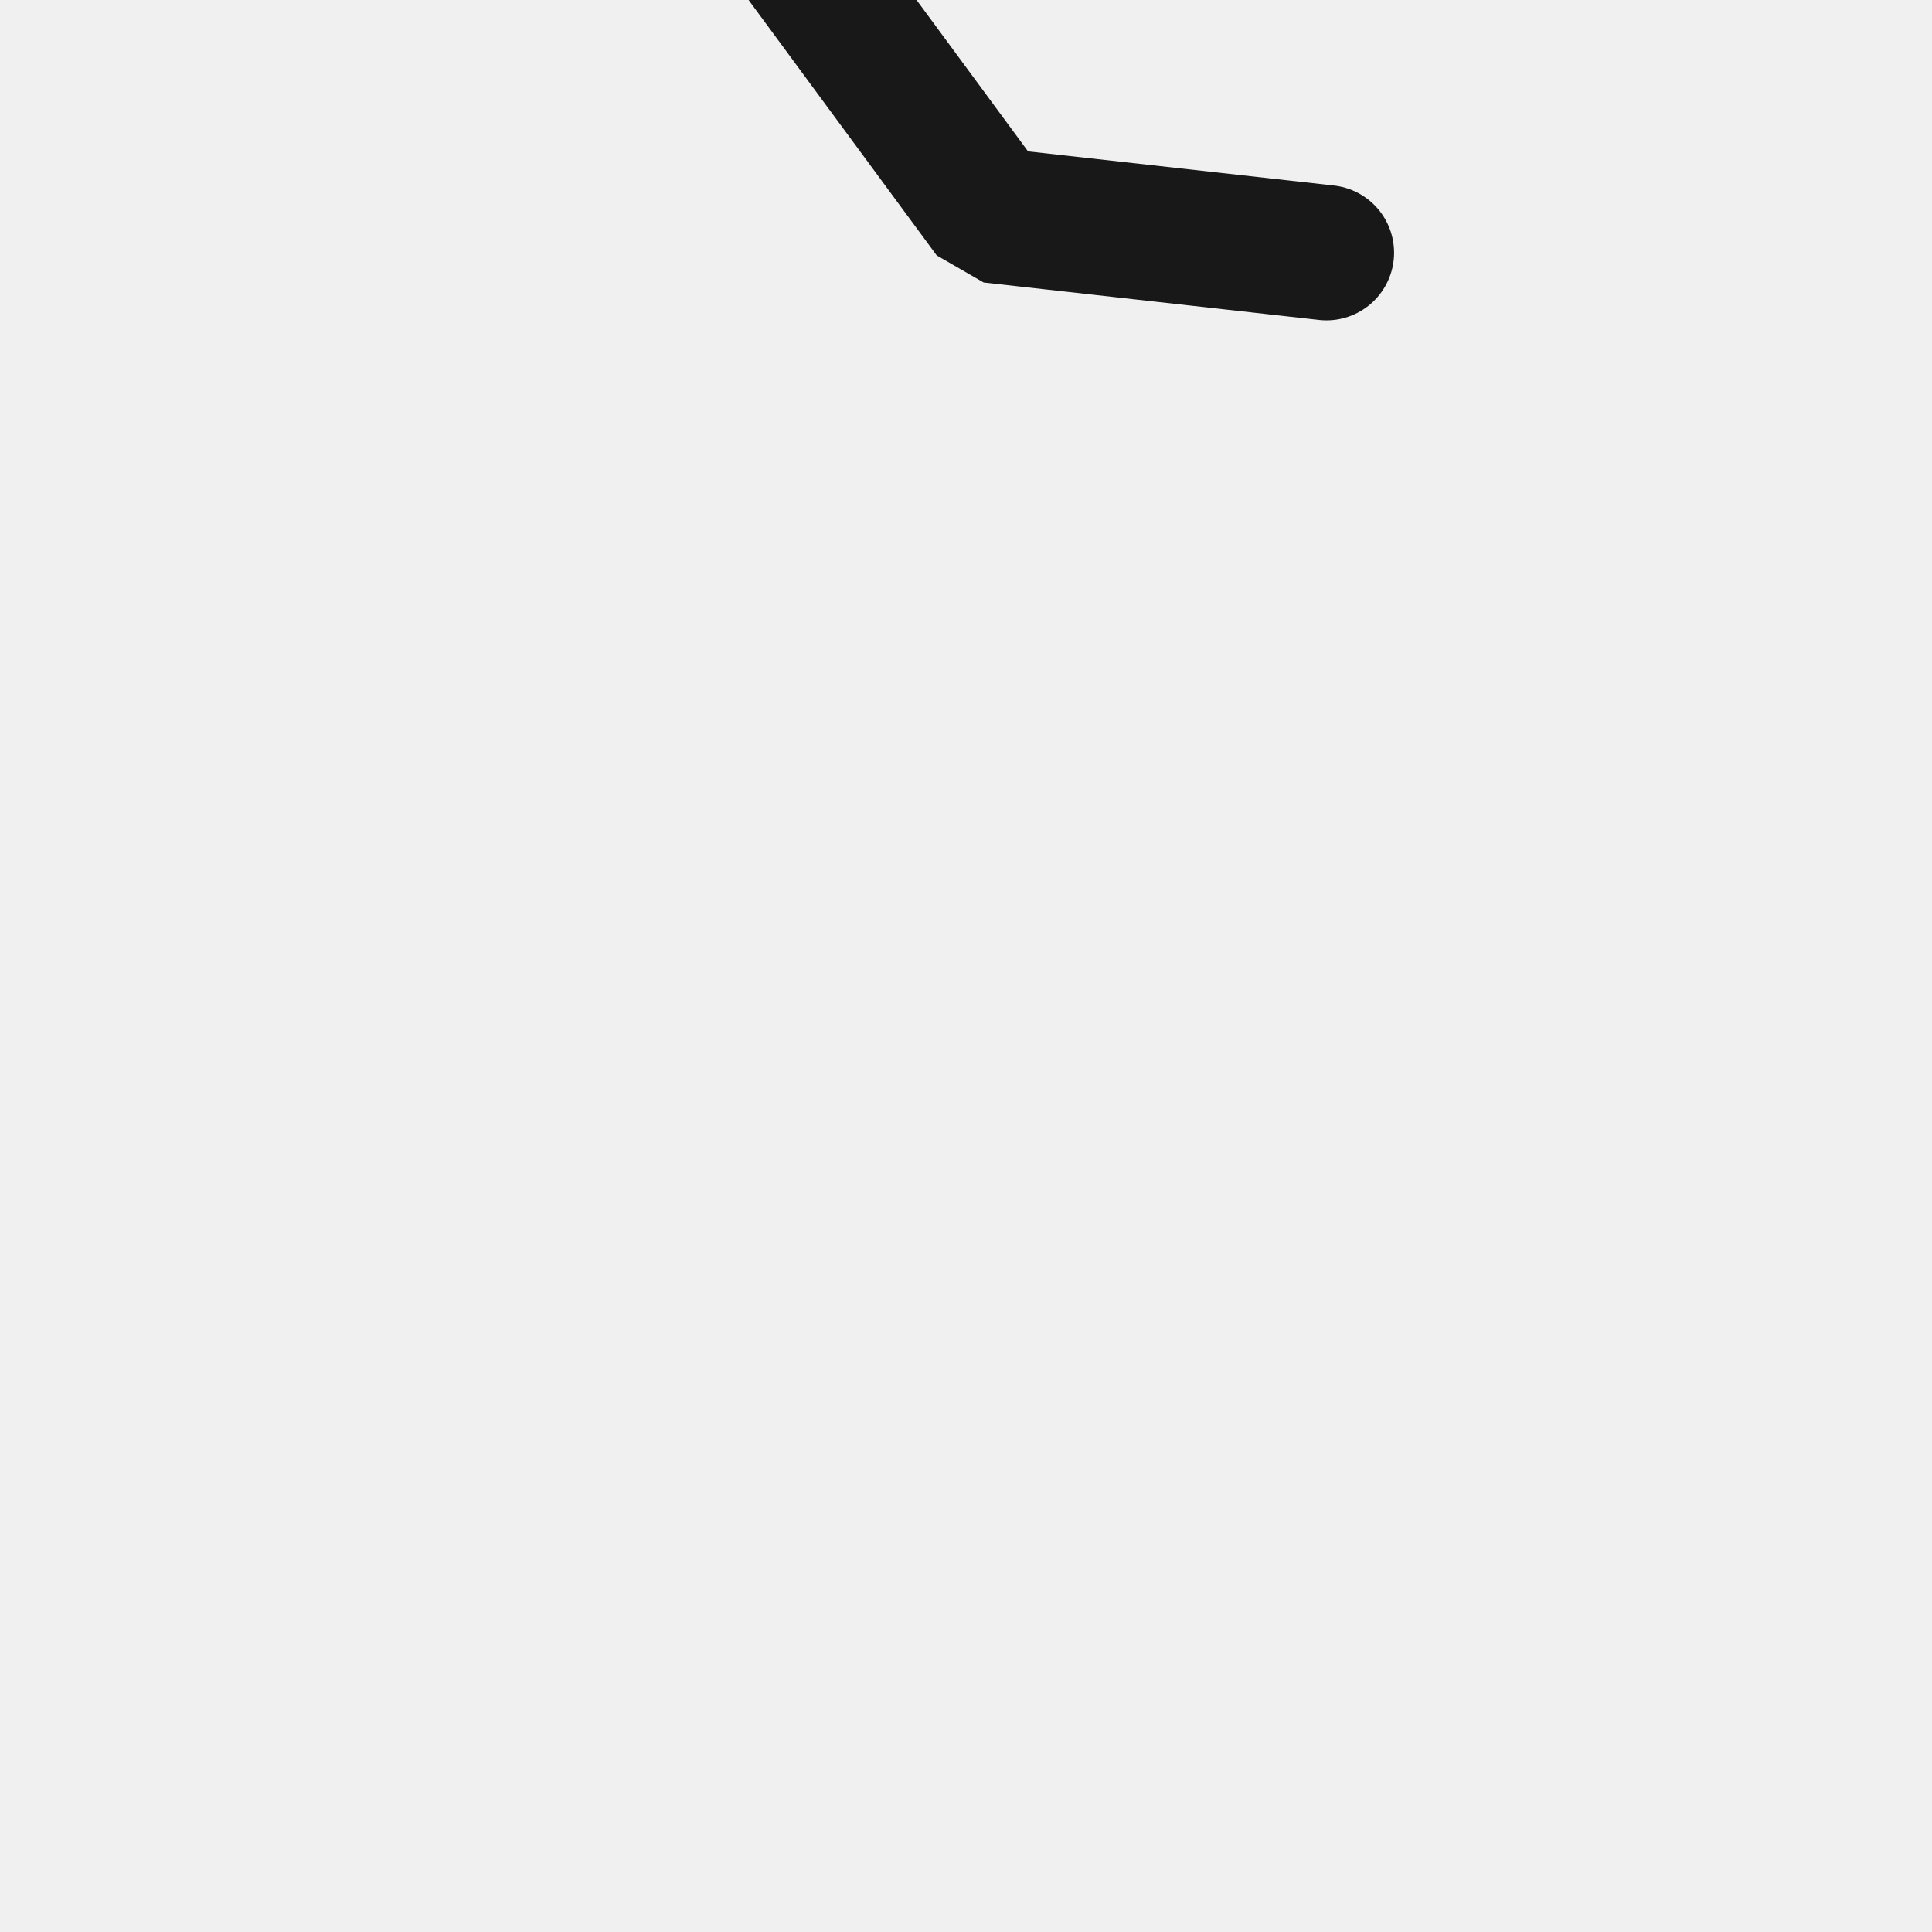
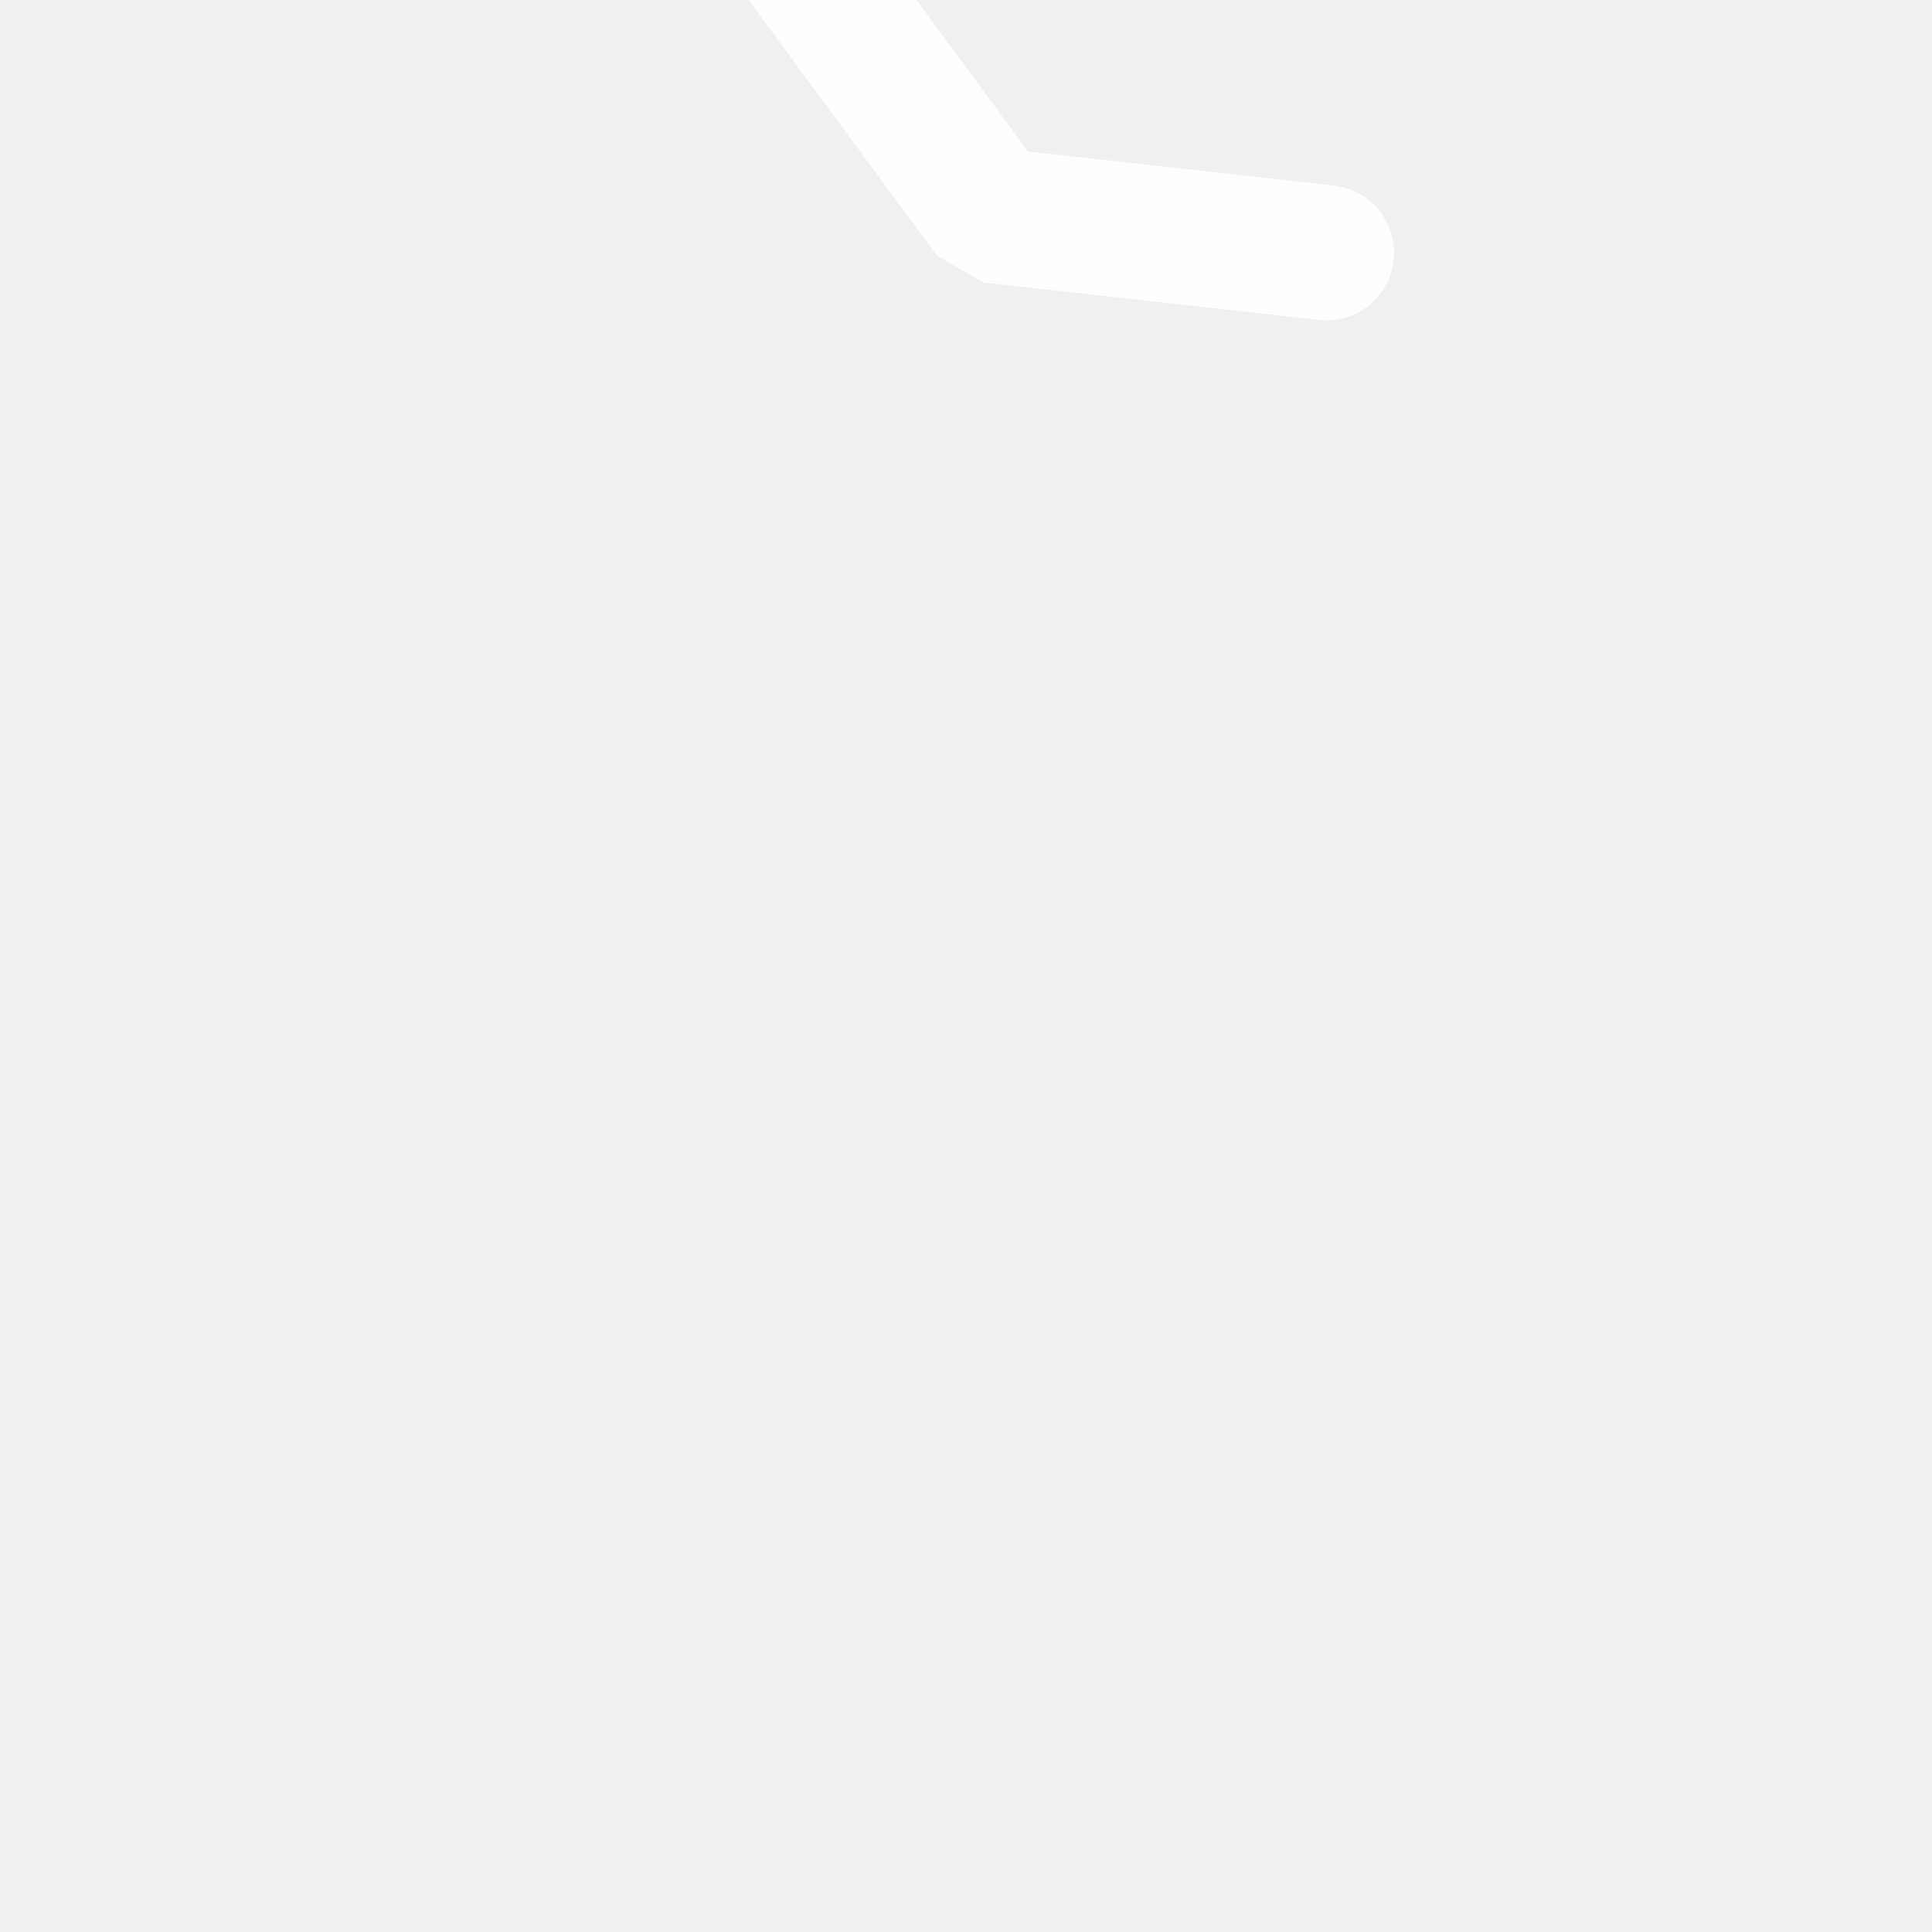
<svg xmlns="http://www.w3.org/2000/svg" viewBox="0 0 100 100" image-rendering="optimizeQuality" shape-rendering="geometricPrecision" text-rendering="geometricPrecision" version="1.1" style="transform: rotate(-60deg)">
-   <path d="M 23, 66 L 16 50 L 23 34" fill="none" stroke="black" stroke-width="7" stroke-opacity="0.9" stroke-linecap="round" stroke-linejoin="bevel" />
+   <path d="M 23, 66 L 16 50 L 23 34" fill="none" stroke="white" stroke-width="7" stroke-opacity="0.9" stroke-linecap="round" stroke-linejoin="bevel" />
</svg>
